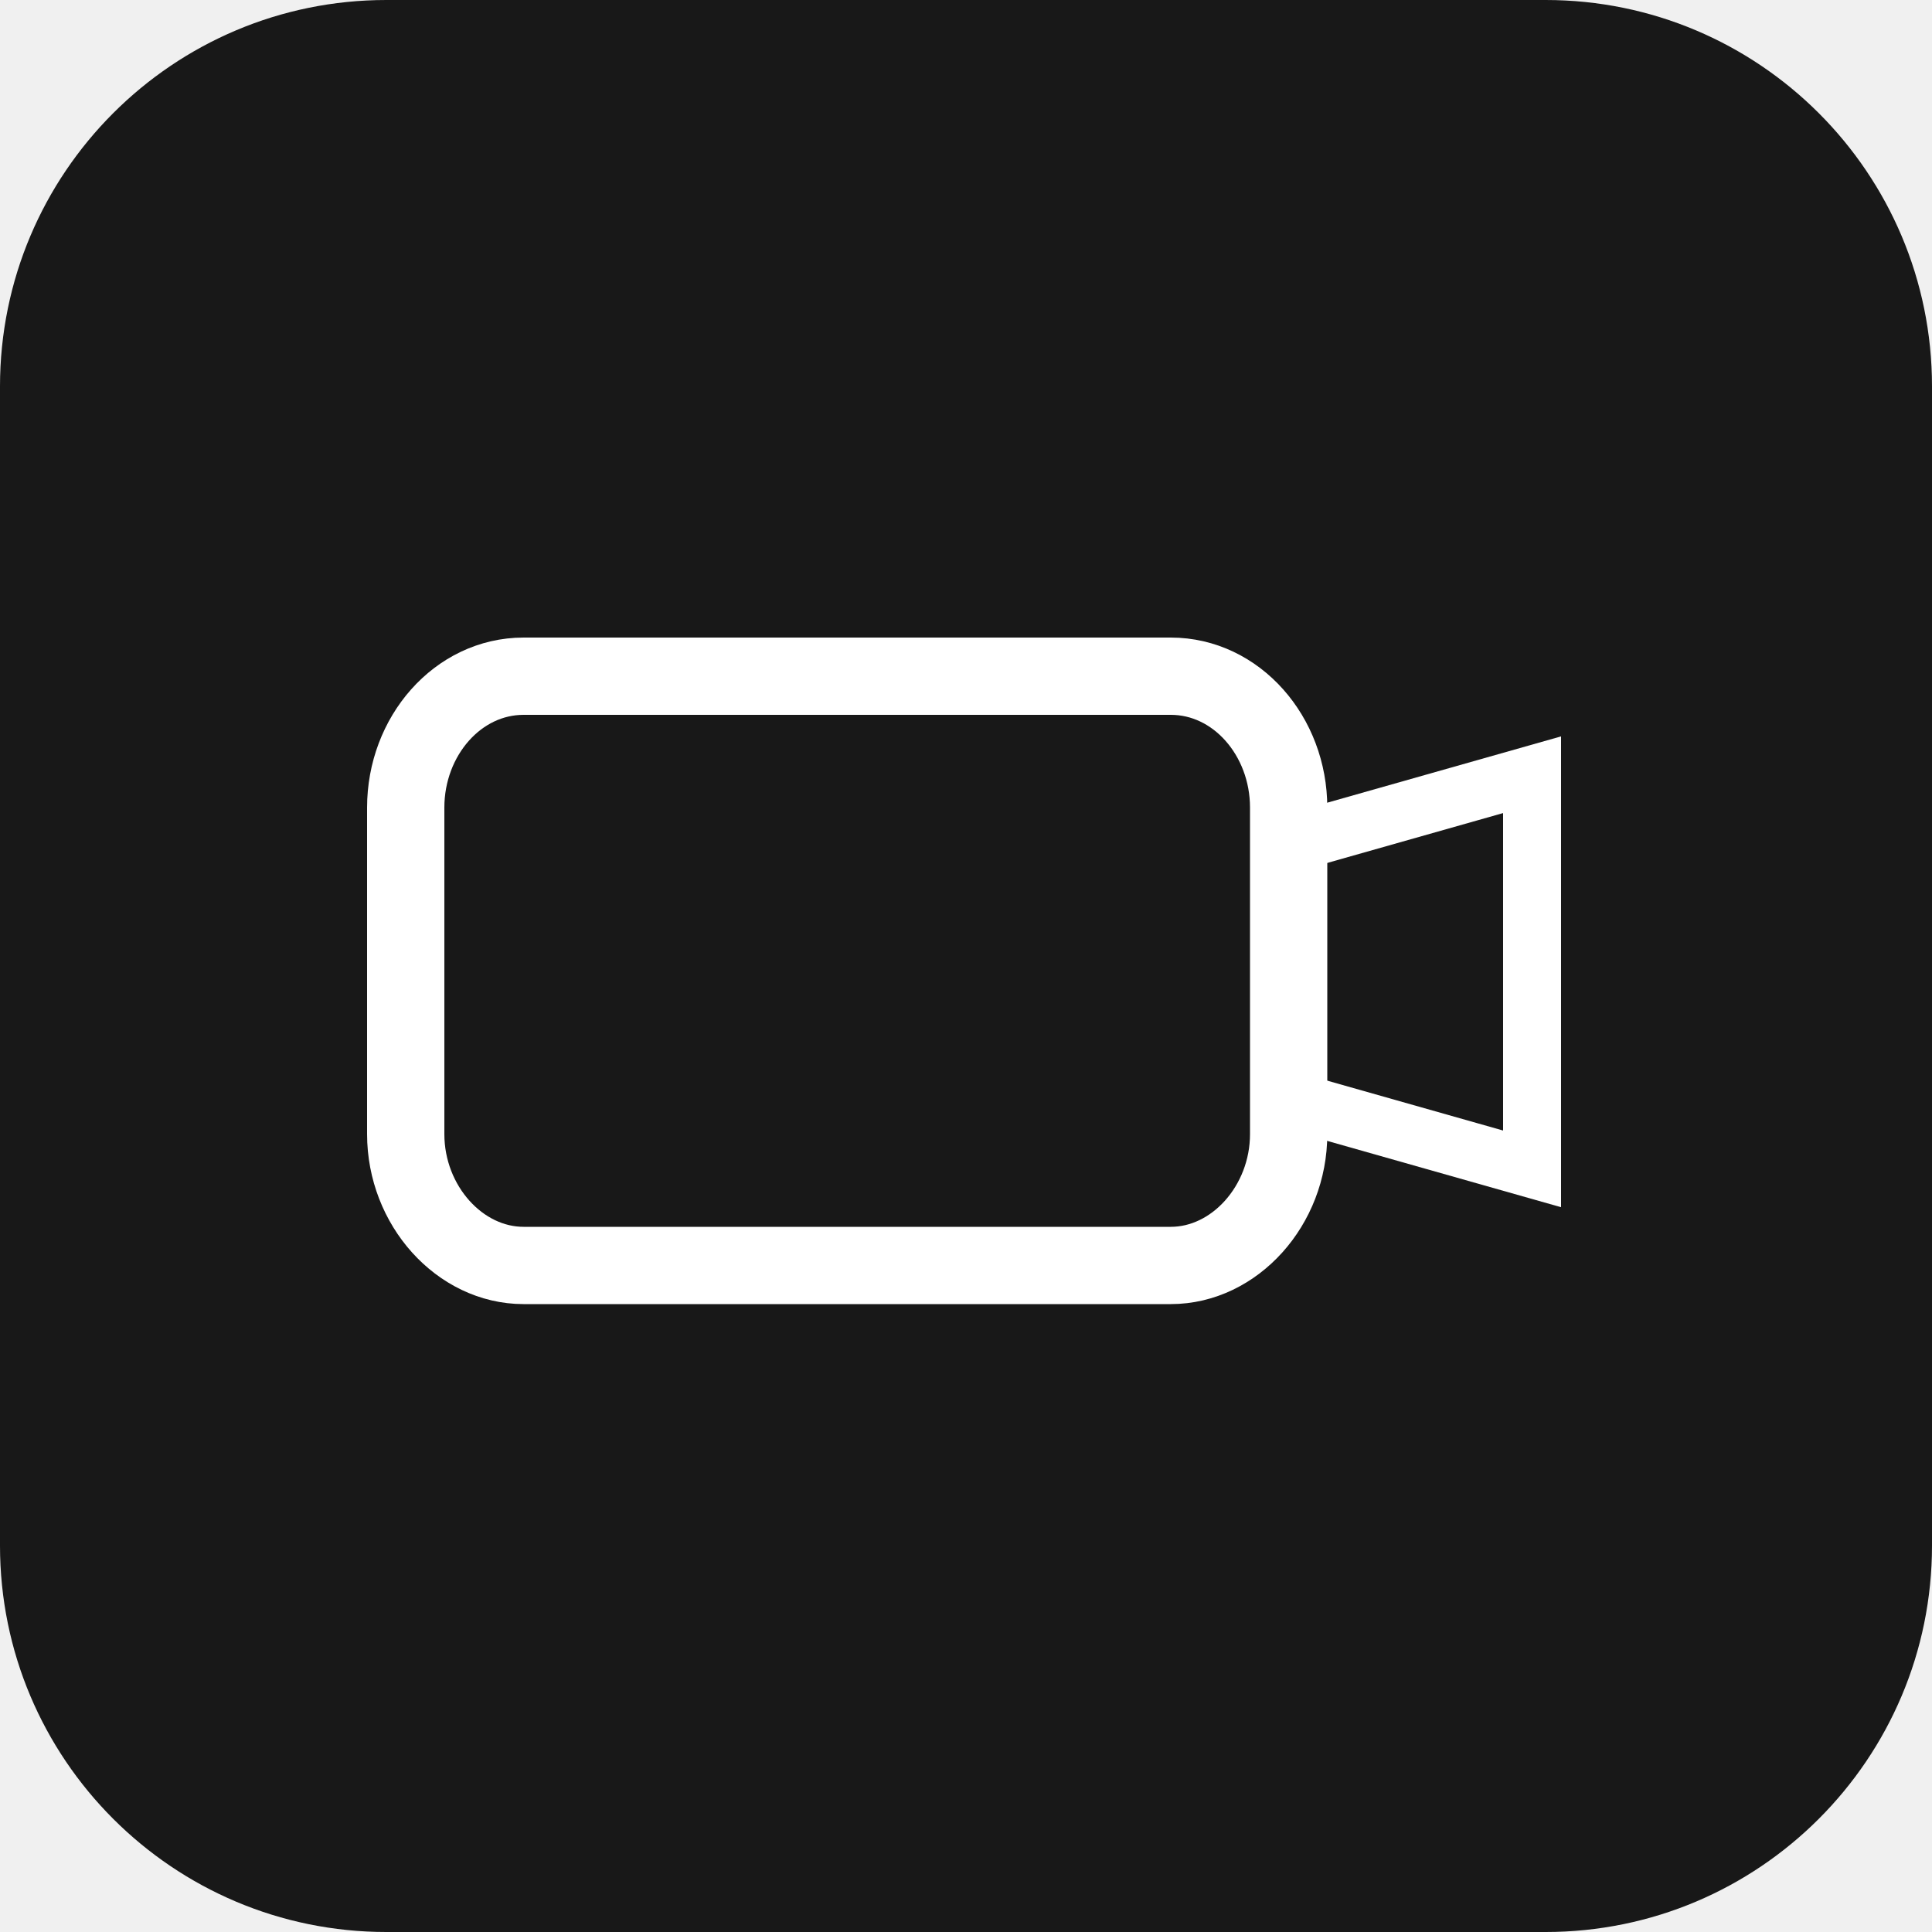
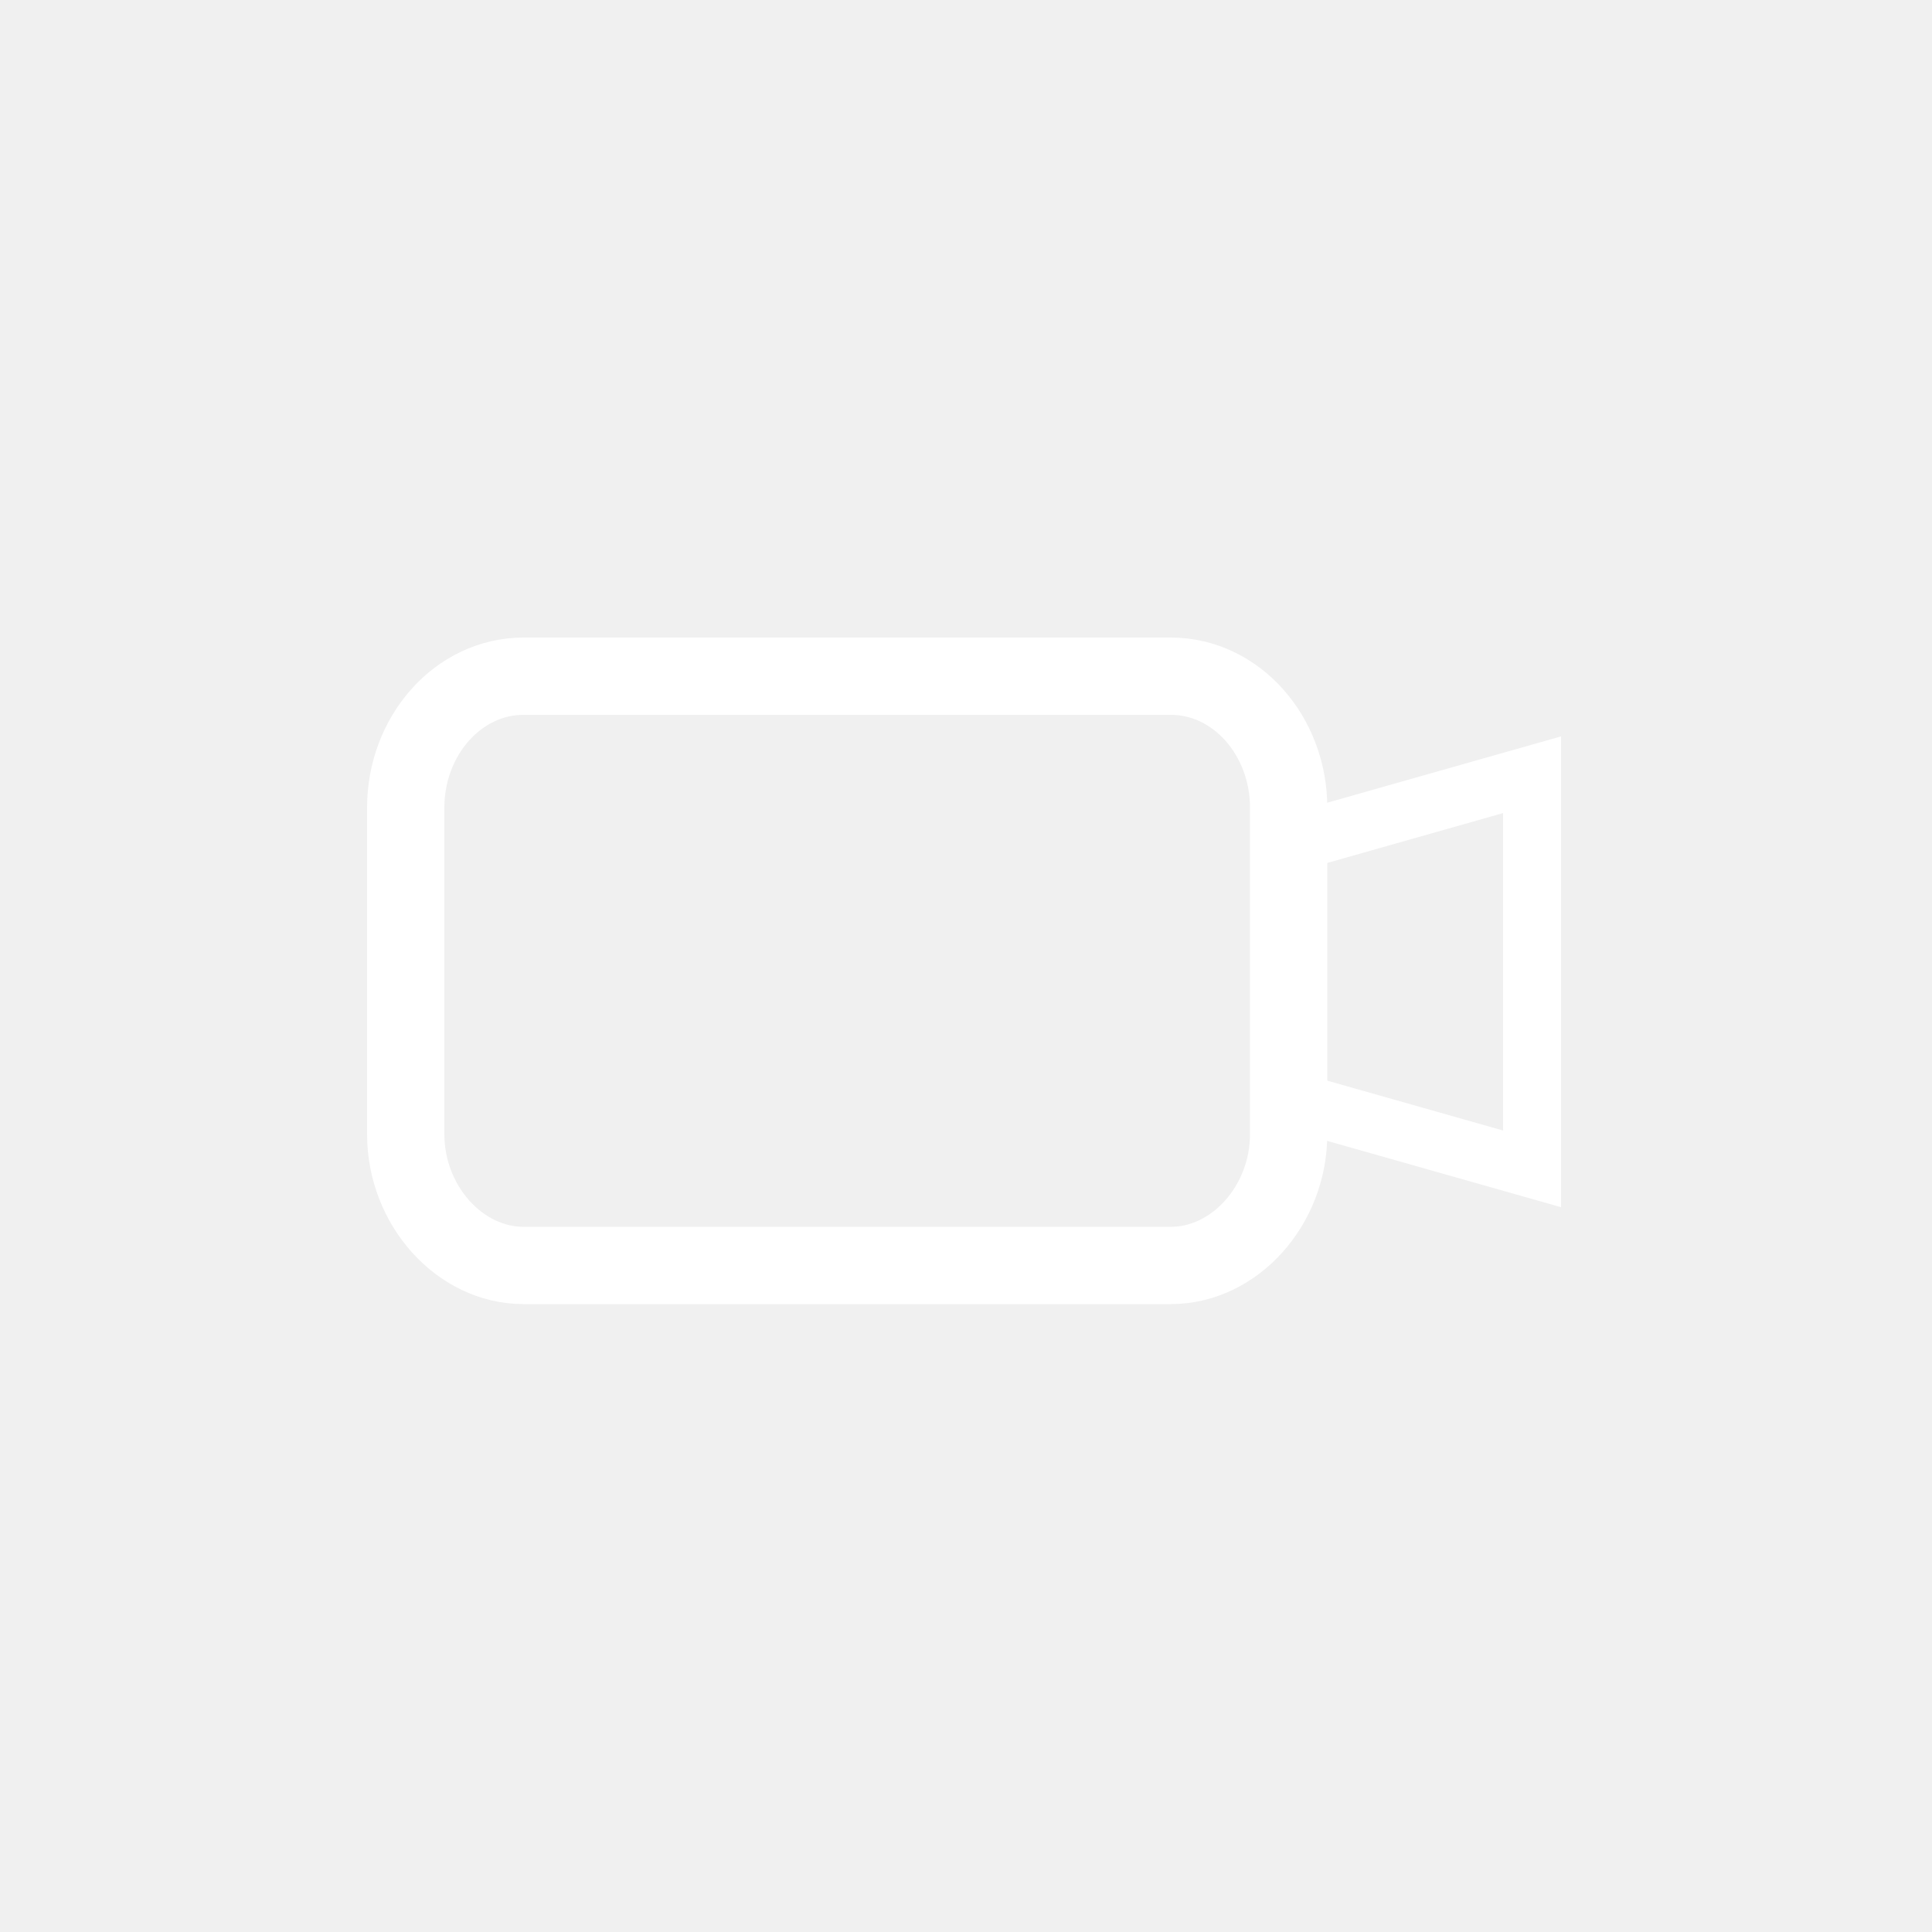
<svg xmlns="http://www.w3.org/2000/svg" width="100px" height="100px" viewBox="0 0 100 100" version="1.1">
  <g id="Artboard" stroke="none" stroke-width="1" fill="none" fill-rule="evenodd">
-     <rect id="Rectangle" fill-opacity="0.9" fill="#000000" x="0" y="0" width="100" height="100" rx="20" />
+     <rect id="Rectangle" fill-opacity="0" fill="#000000" x="0" y="0" width="100" height="100" rx="20" />
    <g id="add-video-tool-icon" transform="translate(21, 35)" stroke="#FFFFFF">
      <path d="M39.6,30.5 C42.9,30.5 45.7,27.4 45.7,23.7 L45.7,6.8 C45.7,3.1 43,-3.55271368e-15 39.6,-3.55271368e-15 L6.1,-3.55271368e-15 C2.7,-3.55271368e-15 3.55271368e-15,3.1 3.55271368e-15,6.8 L3.55271368e-15,23.7 C3.55271368e-15,27.4 2.8,30.5 6.1,30.5 L39.6,30.5 L39.6,30.5 Z" id="Path" stroke-width="4" />
      <polyline id="Path" stroke-width="3" points="44.9 21.7 58.3 25.5 58.3 5.1 44.9 8.9" />
    </g>
  </g>
</svg>
